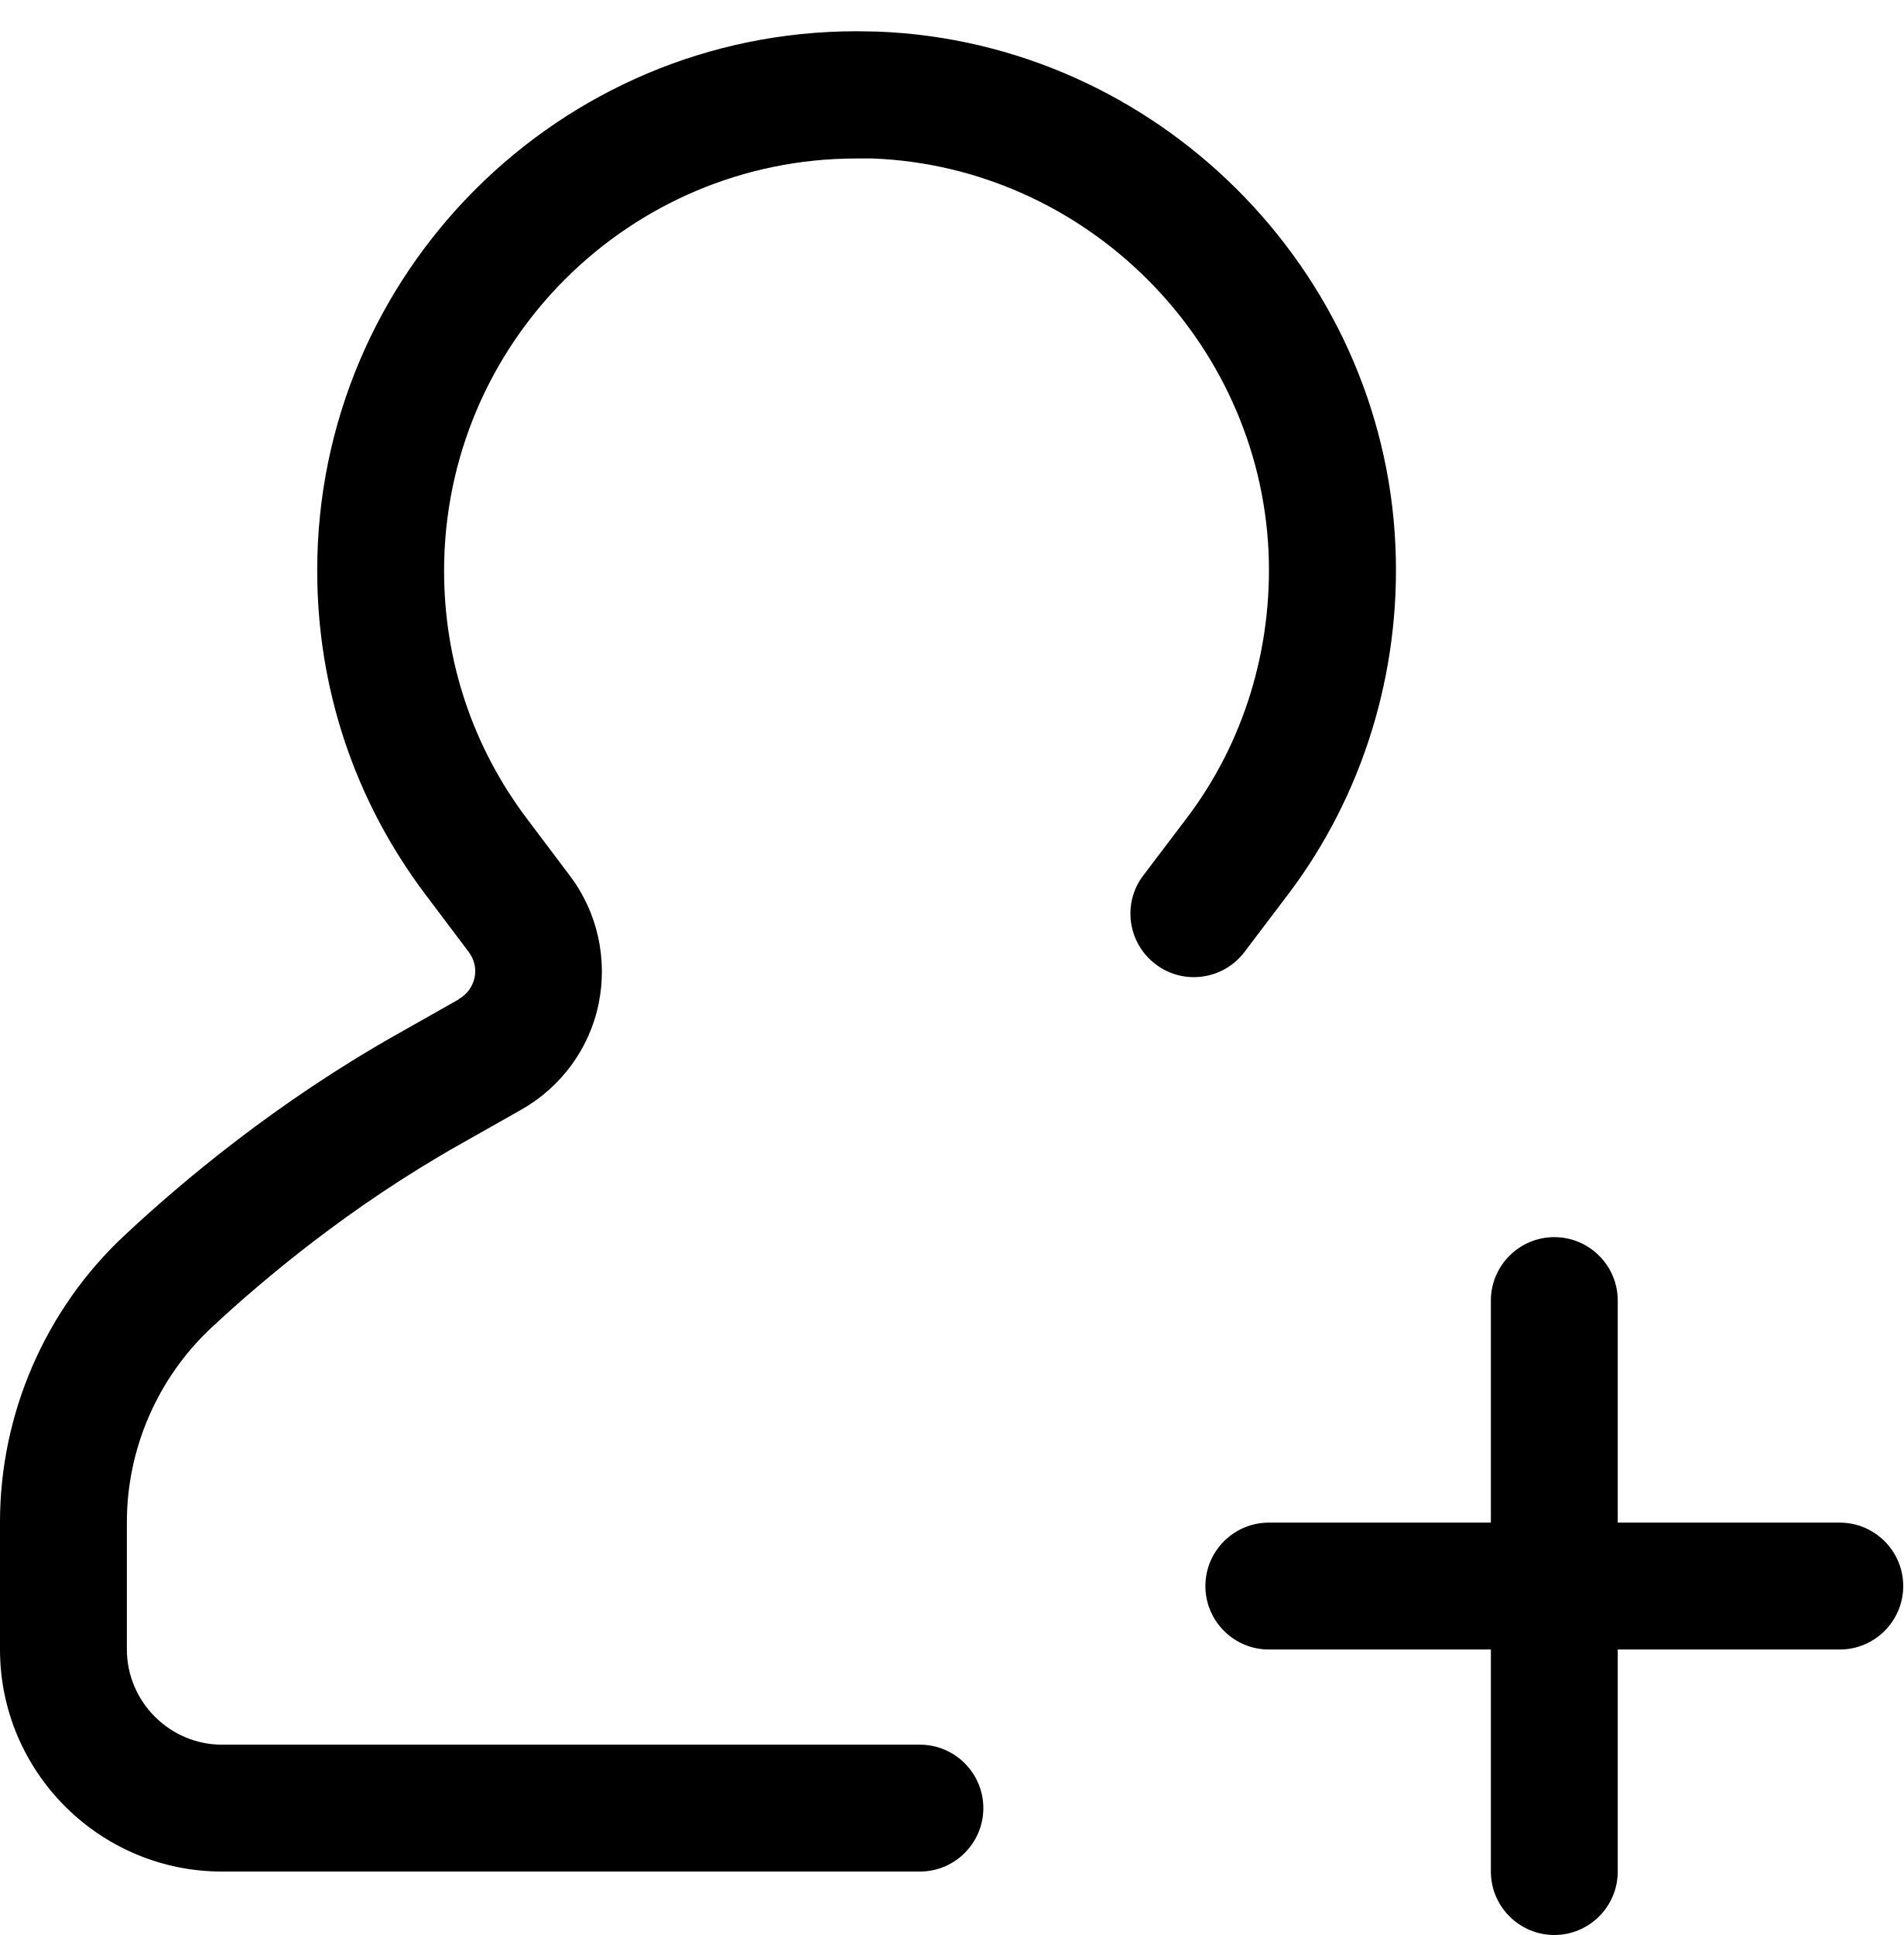
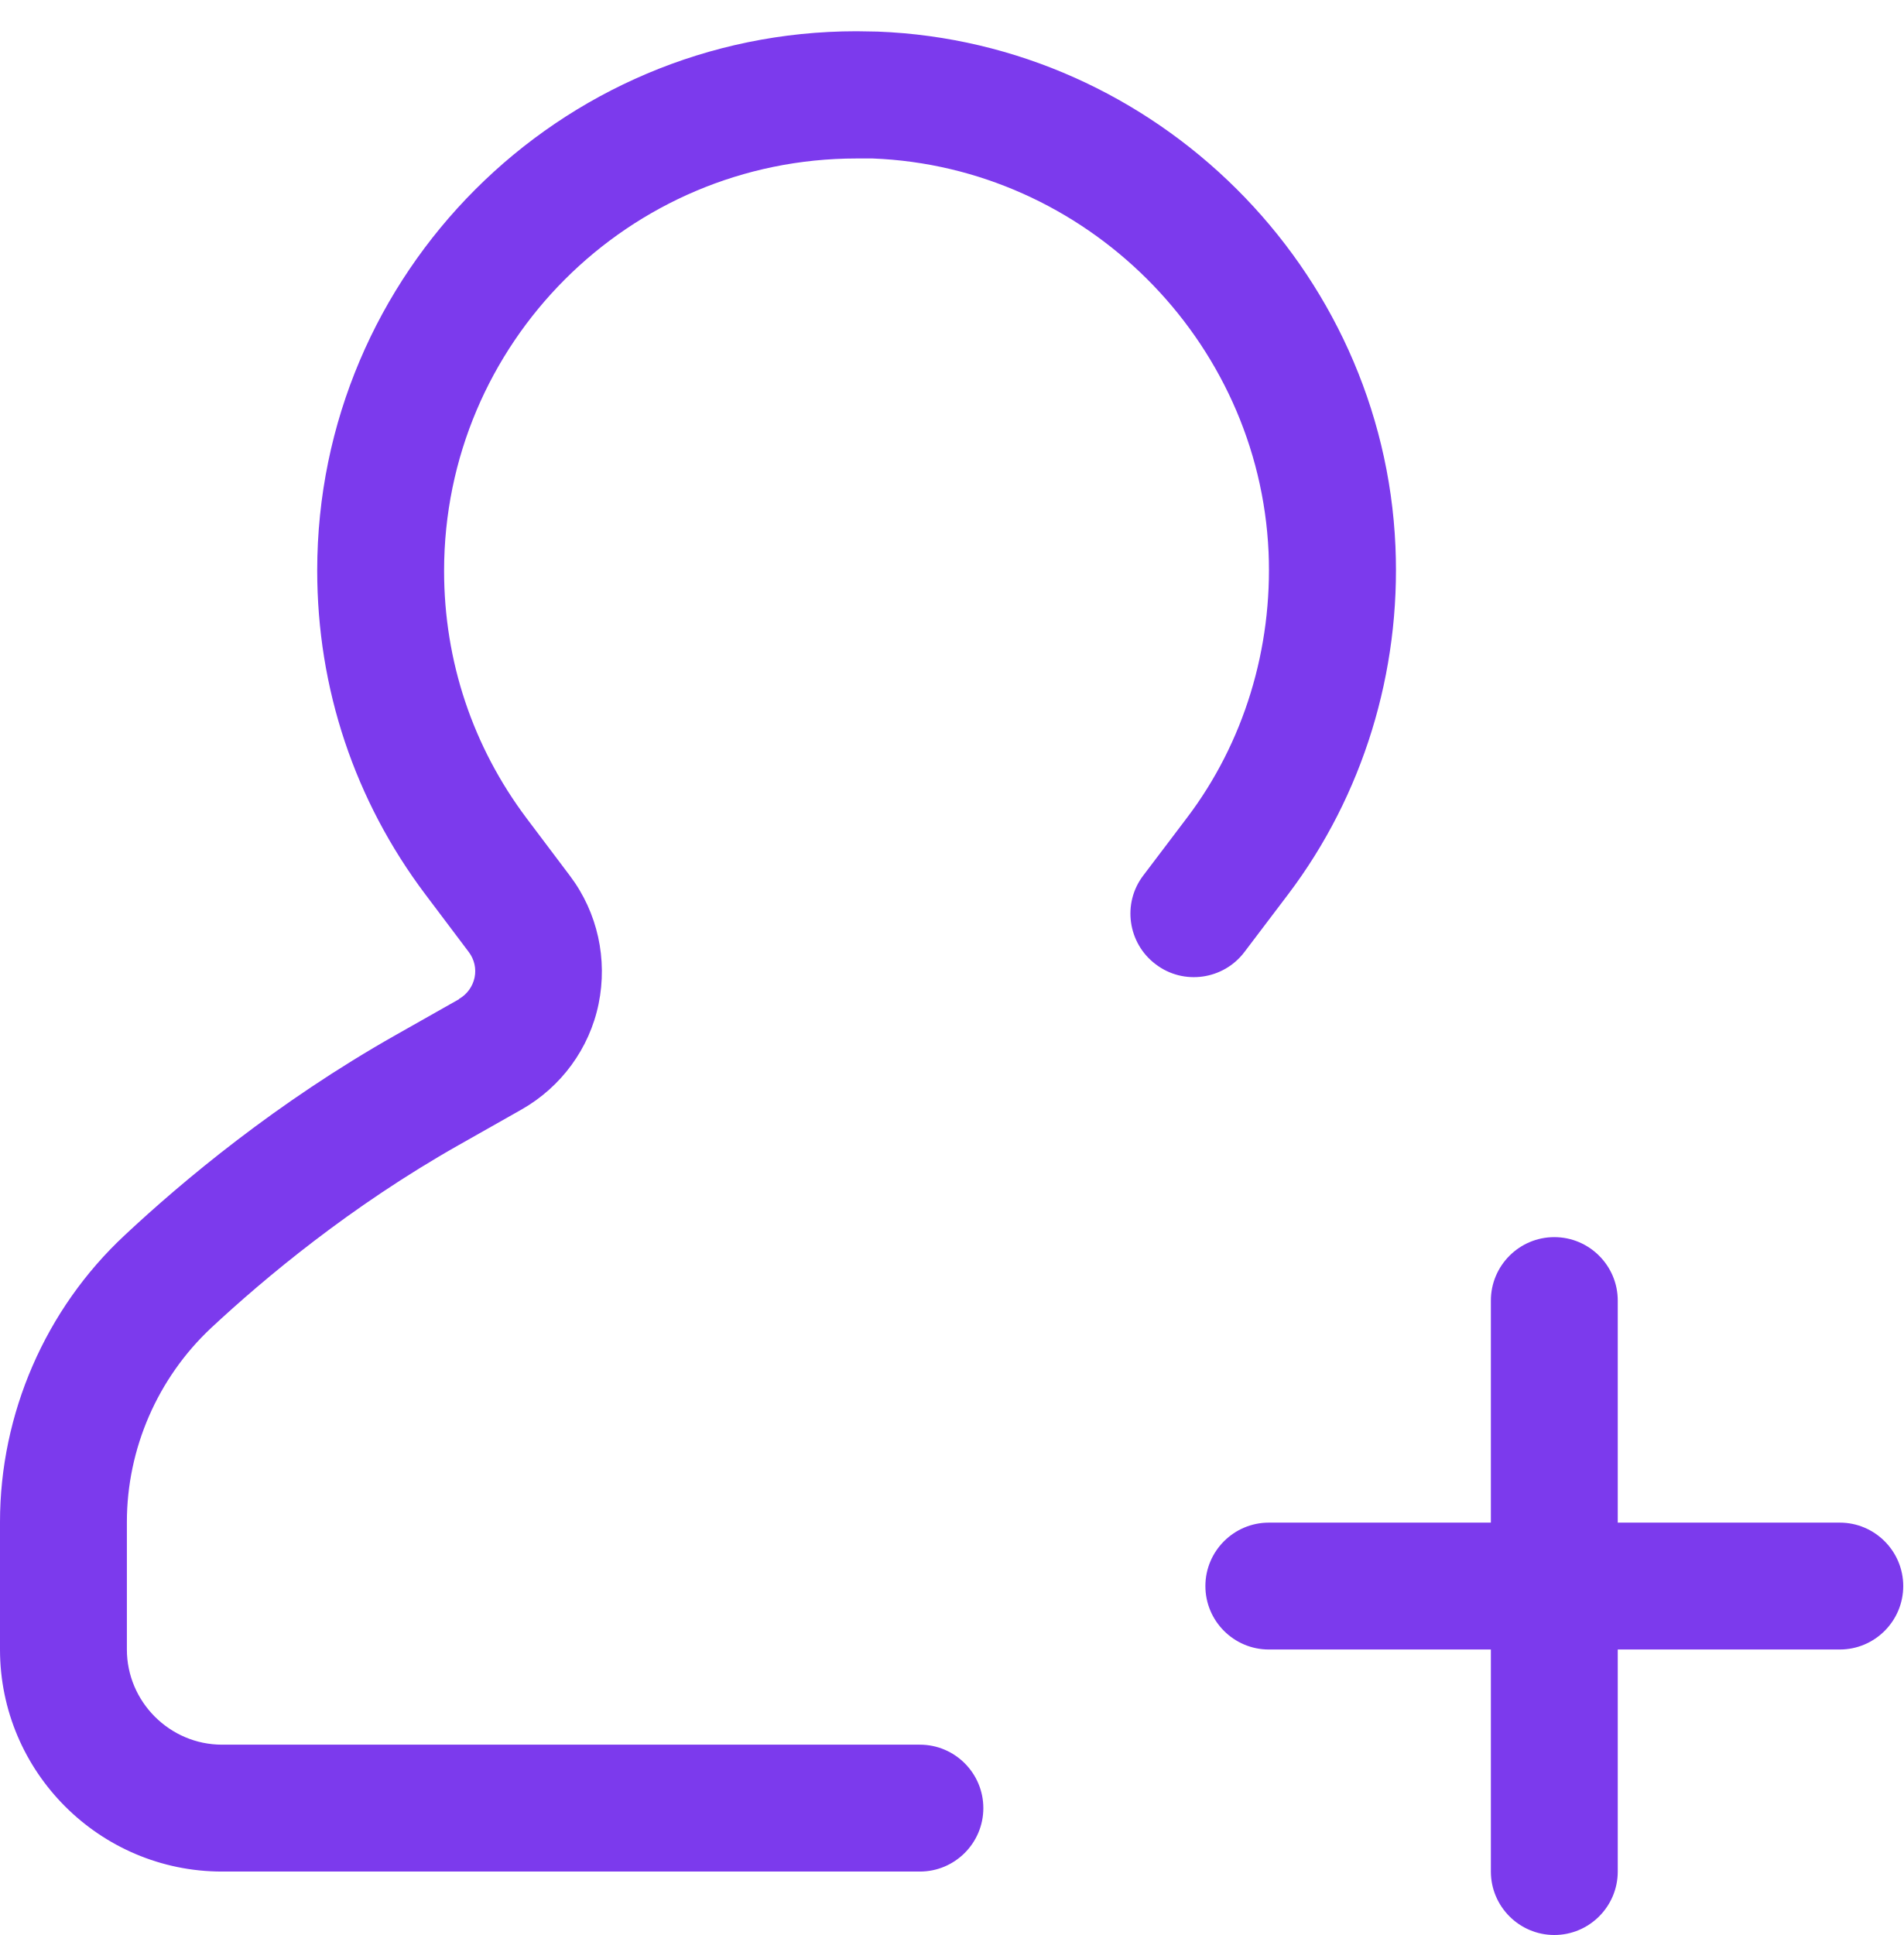
<svg xmlns="http://www.w3.org/2000/svg" width="60" height="61" viewBox="0 0 60 61" fill="none">
-   <path d="M58 48H51V41C51 39.898 50.102 39 49 39C47.898 39 47 39.898 47 41V48H40C38.898 48 38 48.898 38 50C38 51.102 38.898 52 40 52H47V59C47 60.102 47.898 61 49 61C50.102 61 51 60.102 51 59V52H58C59.102 52 60 51.102 60 50C60 48.898 59.102 48 58 48Z" fill="black" />
-   <path d="M14.469 31.5L12.488 32.621C8.719 34.75 5.758 37.23 3.93 38.941C1.43 41.27 0 44.57 0 47.98V52C0 55.859 3.141 59 7 59H29C30.102 59 31 58.102 31 57C31 55.898 30.102 55 29 55H7C5.352 55 4 53.648 4 52V47.98C4 45.672 4.969 43.441 6.66 41.859C8.332 40.301 11.031 38.039 14.461 36.098L16.442 34.977C17.692 34.266 18.582 33.055 18.871 31.648C19.16 30.238 18.84 28.77 17.973 27.617L16.602 25.797C14.902 23.535 14 20.836 14 17.996C14 10.824 19.828 4.996 27 4.996H27.512C34.211 5.258 39.692 10.707 39.992 17.406C40.121 20.445 39.211 23.418 37.422 25.777L36.043 27.598C35.371 28.477 35.554 29.738 36.433 30.398C37.312 31.07 38.574 30.887 39.234 30.008L40.613 28.188C42.965 25.078 44.164 21.188 43.992 17.227C43.613 8.465 36.441 1.335 27.672 0.996C27.473 0.996 27.23 0.985 27 0.985C17.629 0.985 10 8.614 10 17.985C10 21.703 11.18 25.235 13.41 28.196L14.781 30.016C14.953 30.247 15.02 30.536 14.961 30.817C14.902 31.098 14.723 31.348 14.473 31.489L14.469 31.5Z" fill="black" />
+   <path d="M58 48H51V41C51 39.898 50.102 39 49 39C47.898 39 47 39.898 47 41V48H40C38.898 48 38 48.898 38 50C38 51.102 38.898 52 40 52H47V59C47 60.102 47.898 61 49 61C50.102 61 51 60.102 51 59V52H58C59.102 52 60 51.102 60 50C60 48.898 59.102 48 58 48Z" fill="#7C3AED" />
+   <path d="M14.469 31.5L12.488 32.621C8.719 34.75 5.758 37.23 3.93 38.941C1.43 41.27 0 44.57 0 47.98V52C0 55.859 3.141 59 7 59H29C30.102 59 31 58.102 31 57C31 55.898 30.102 55 29 55H7C5.352 55 4 53.648 4 52V47.98C4 45.672 4.969 43.441 6.66 41.859C8.332 40.301 11.031 38.039 14.461 36.098L16.442 34.977C17.692 34.266 18.582 33.055 18.871 31.648C19.16 30.238 18.84 28.77 17.973 27.617L16.602 25.797C14.902 23.535 14 20.836 14 17.996C14 10.824 19.828 4.996 27 4.996H27.512C34.211 5.258 39.692 10.707 39.992 17.406C40.121 20.445 39.211 23.418 37.422 25.777L36.043 27.598C35.371 28.477 35.554 29.738 36.433 30.398C37.312 31.07 38.574 30.887 39.234 30.008L40.613 28.188C42.965 25.078 44.164 21.188 43.992 17.227C43.613 8.465 36.441 1.335 27.672 0.996C27.473 0.996 27.23 0.985 27 0.985C17.629 0.985 10 8.614 10 17.985C10 21.703 11.18 25.235 13.41 28.196L14.781 30.016C14.953 30.247 15.02 30.536 14.961 30.817C14.902 31.098 14.723 31.348 14.473 31.489L14.469 31.5Z" fill="#7C3AED" />
</svg>
